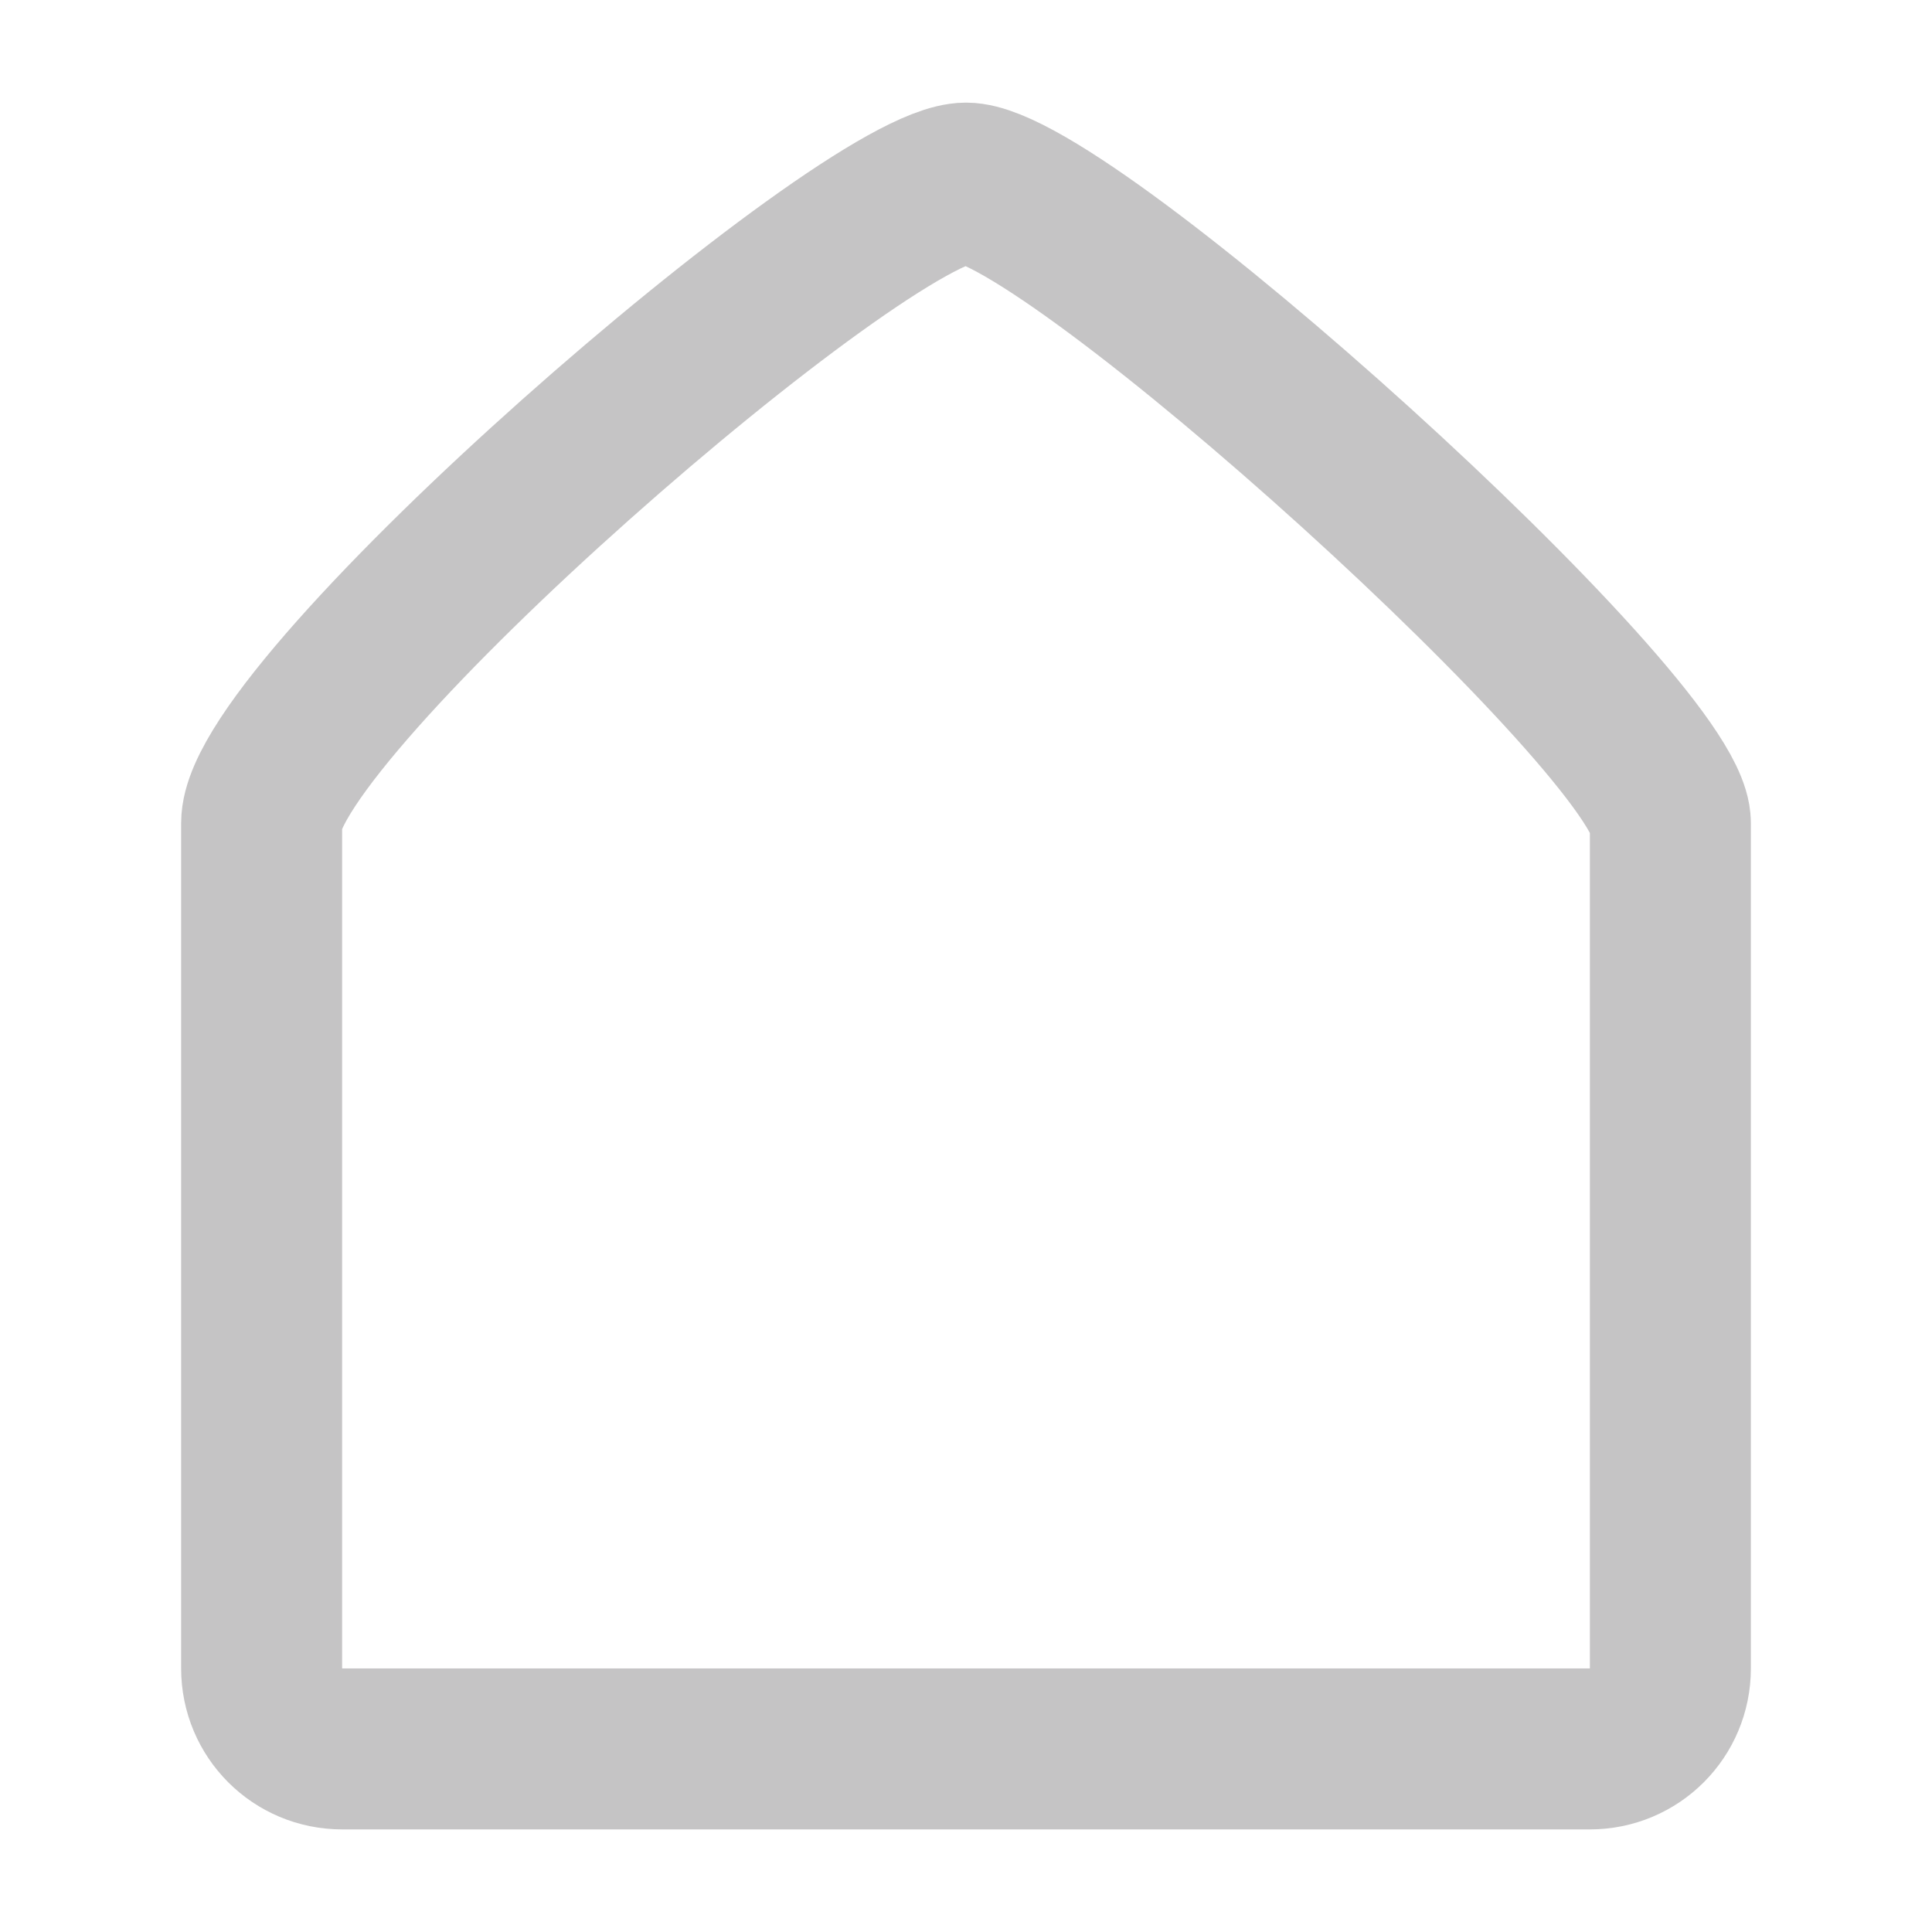
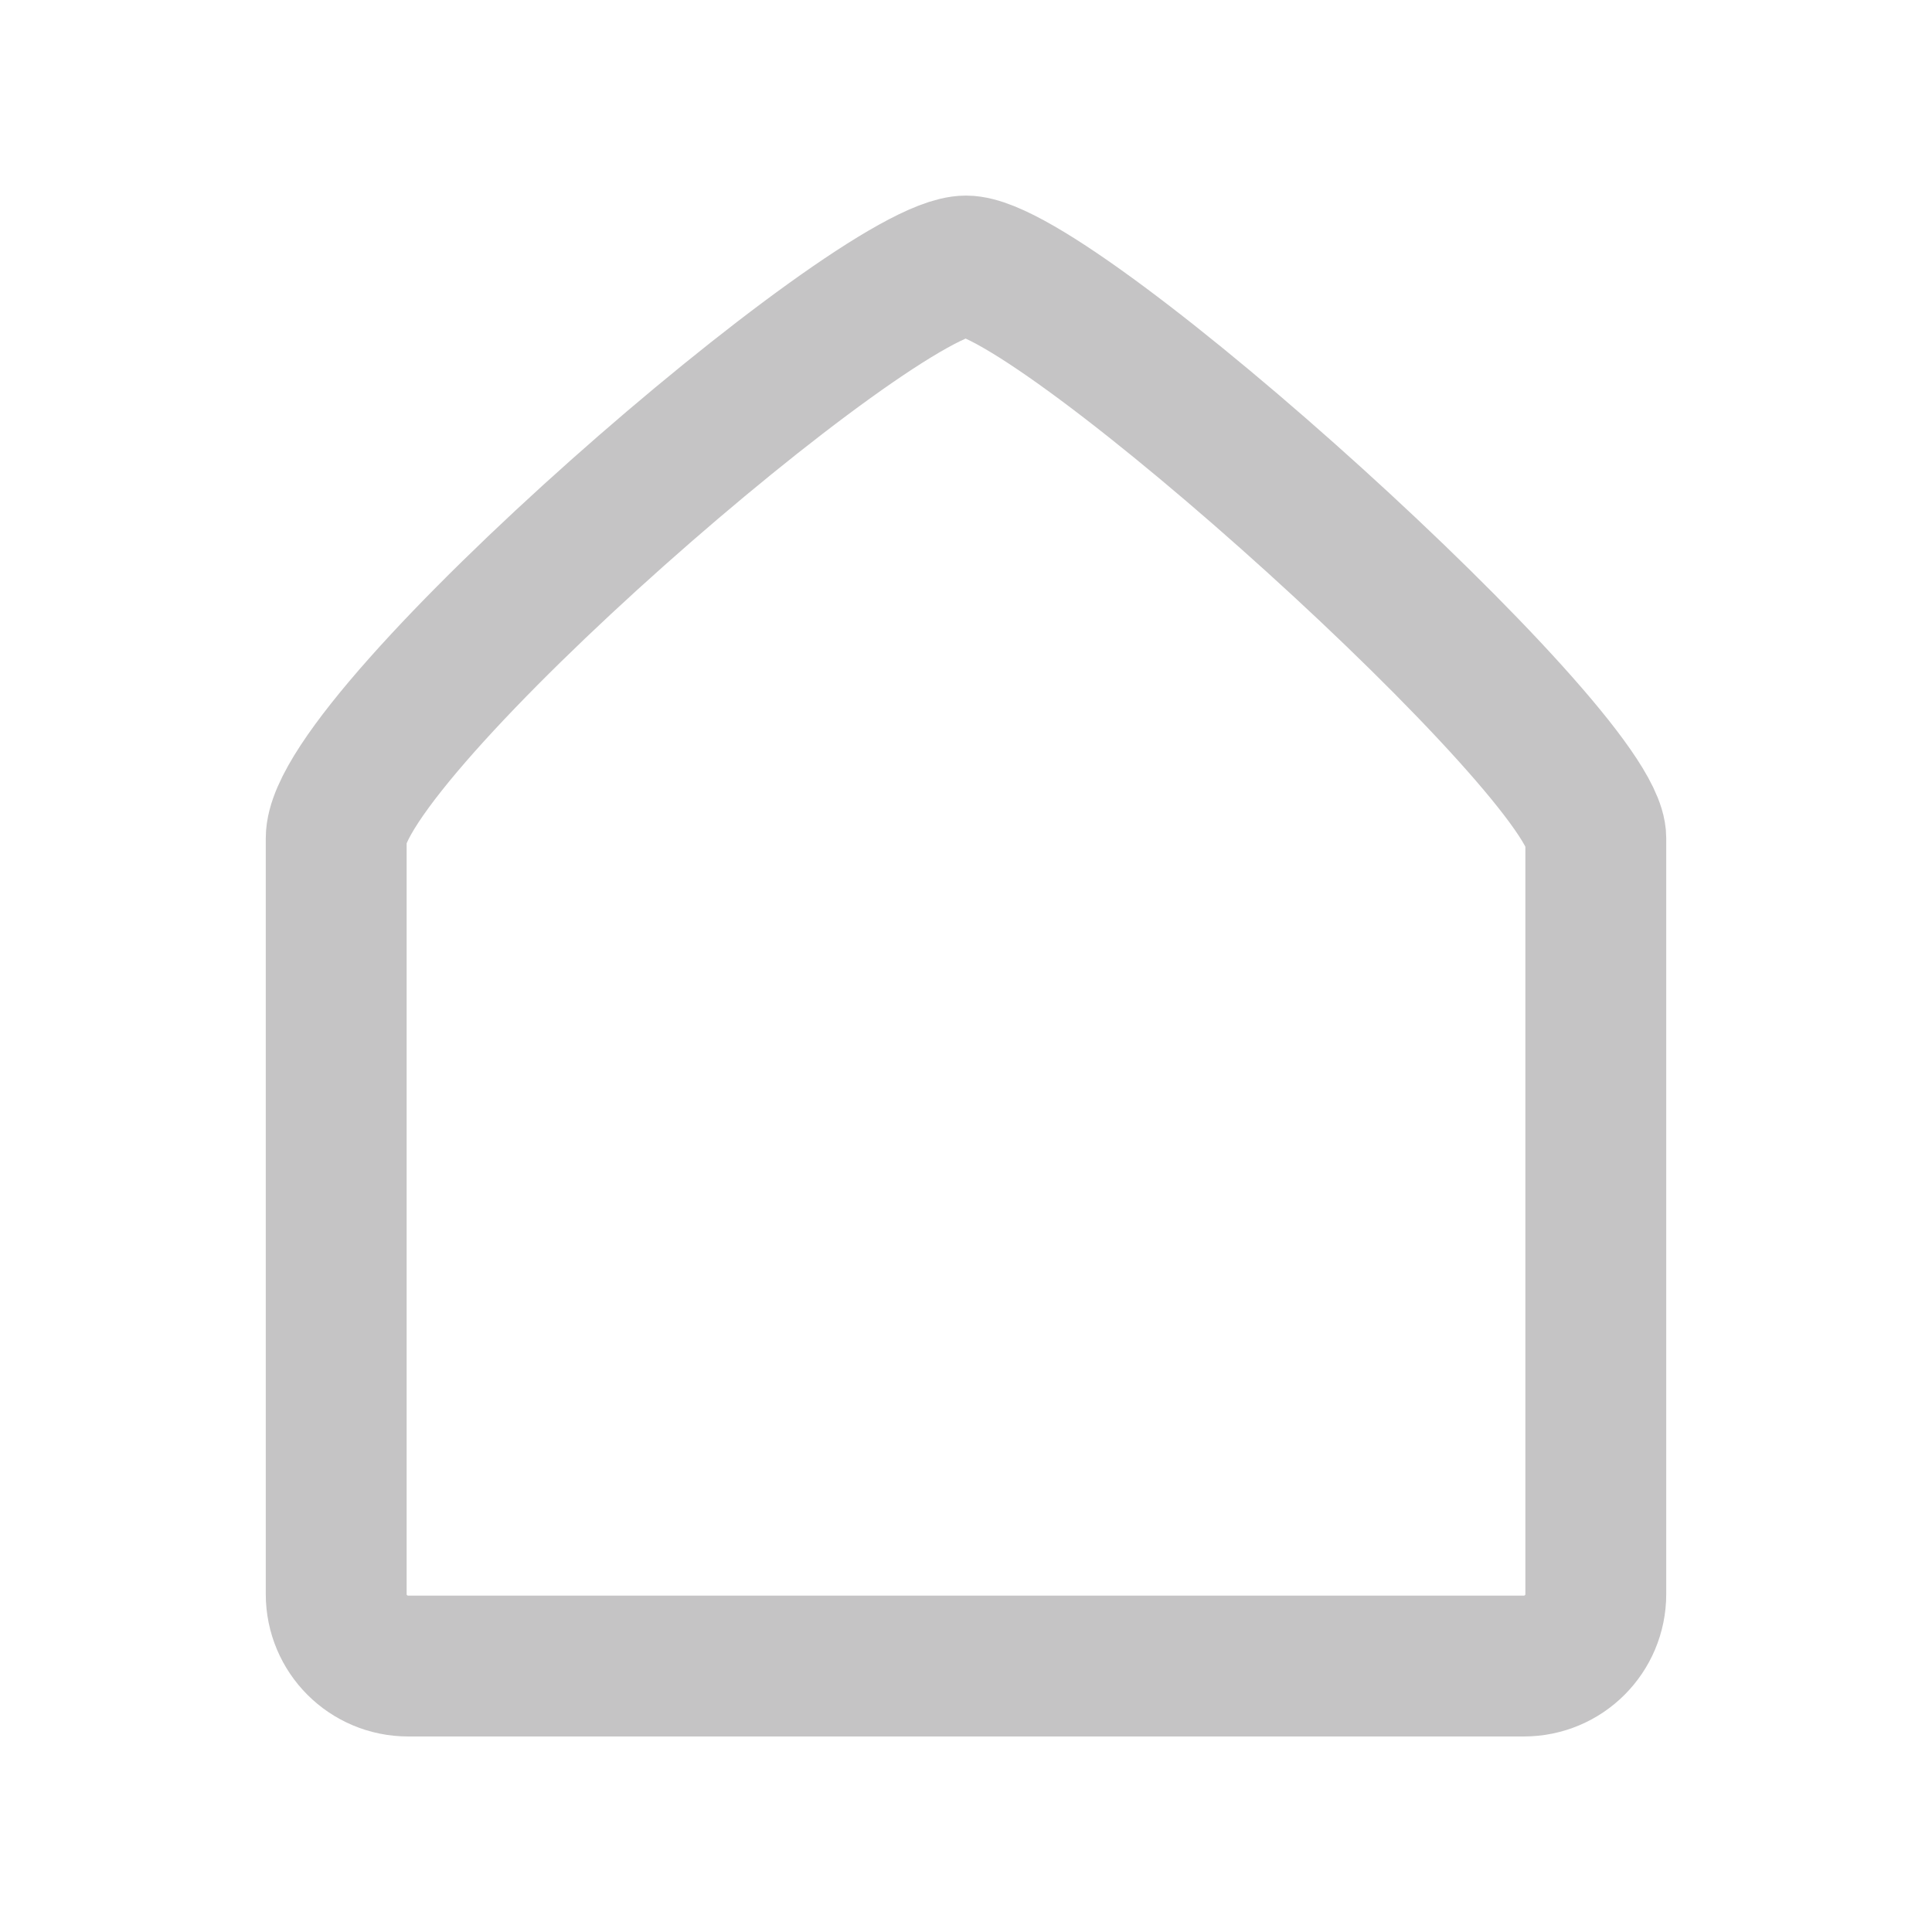
<svg xmlns="http://www.w3.org/2000/svg" width="192" height="192" viewBox="0 0 50.8 50.8" version="1.1" id="svg1">
  <defs id="defs1" />
  <g id="layer1" transform="translate(-53.84092,-38.21318)">
-     <path id="rect1" style="fill:none;stroke:#c5c4c5;stroke-width:4.233;stroke-linecap:round;stroke-linejoin:round;stroke-dasharray:none" d="m 79.241,43.028 c 2.657,0 18.521,14.337 18.521,16.829 v 22.225 c 0,1.173 -0.944,2.117 -2.117,2.117 H 62.837 c -1.173,0 -2.117,-0.944 -2.117,-2.117 v -22.225 c 0,-3.06 15.864,-16.829 18.521,-16.829 z" />
+     <path id="rect1" style="fill:none;stroke:#c5c4c5;stroke-width:3.704;stroke-linecap:round;stroke-linejoin:round;stroke-dasharray:none" d="m 79.241,45.208 c 2.375,0 16.56,12.819 16.56,15.047 v 19.872 c 0,1.048 -0.844,1.893 -1.893,1.893 H 64.574 c -1.048,0 -1.893,-0.844 -1.893,-1.893 V 60.255 c 0,-2.736 14.184,-15.047 16.56,-15.047 z" />
  </g>
</svg>
